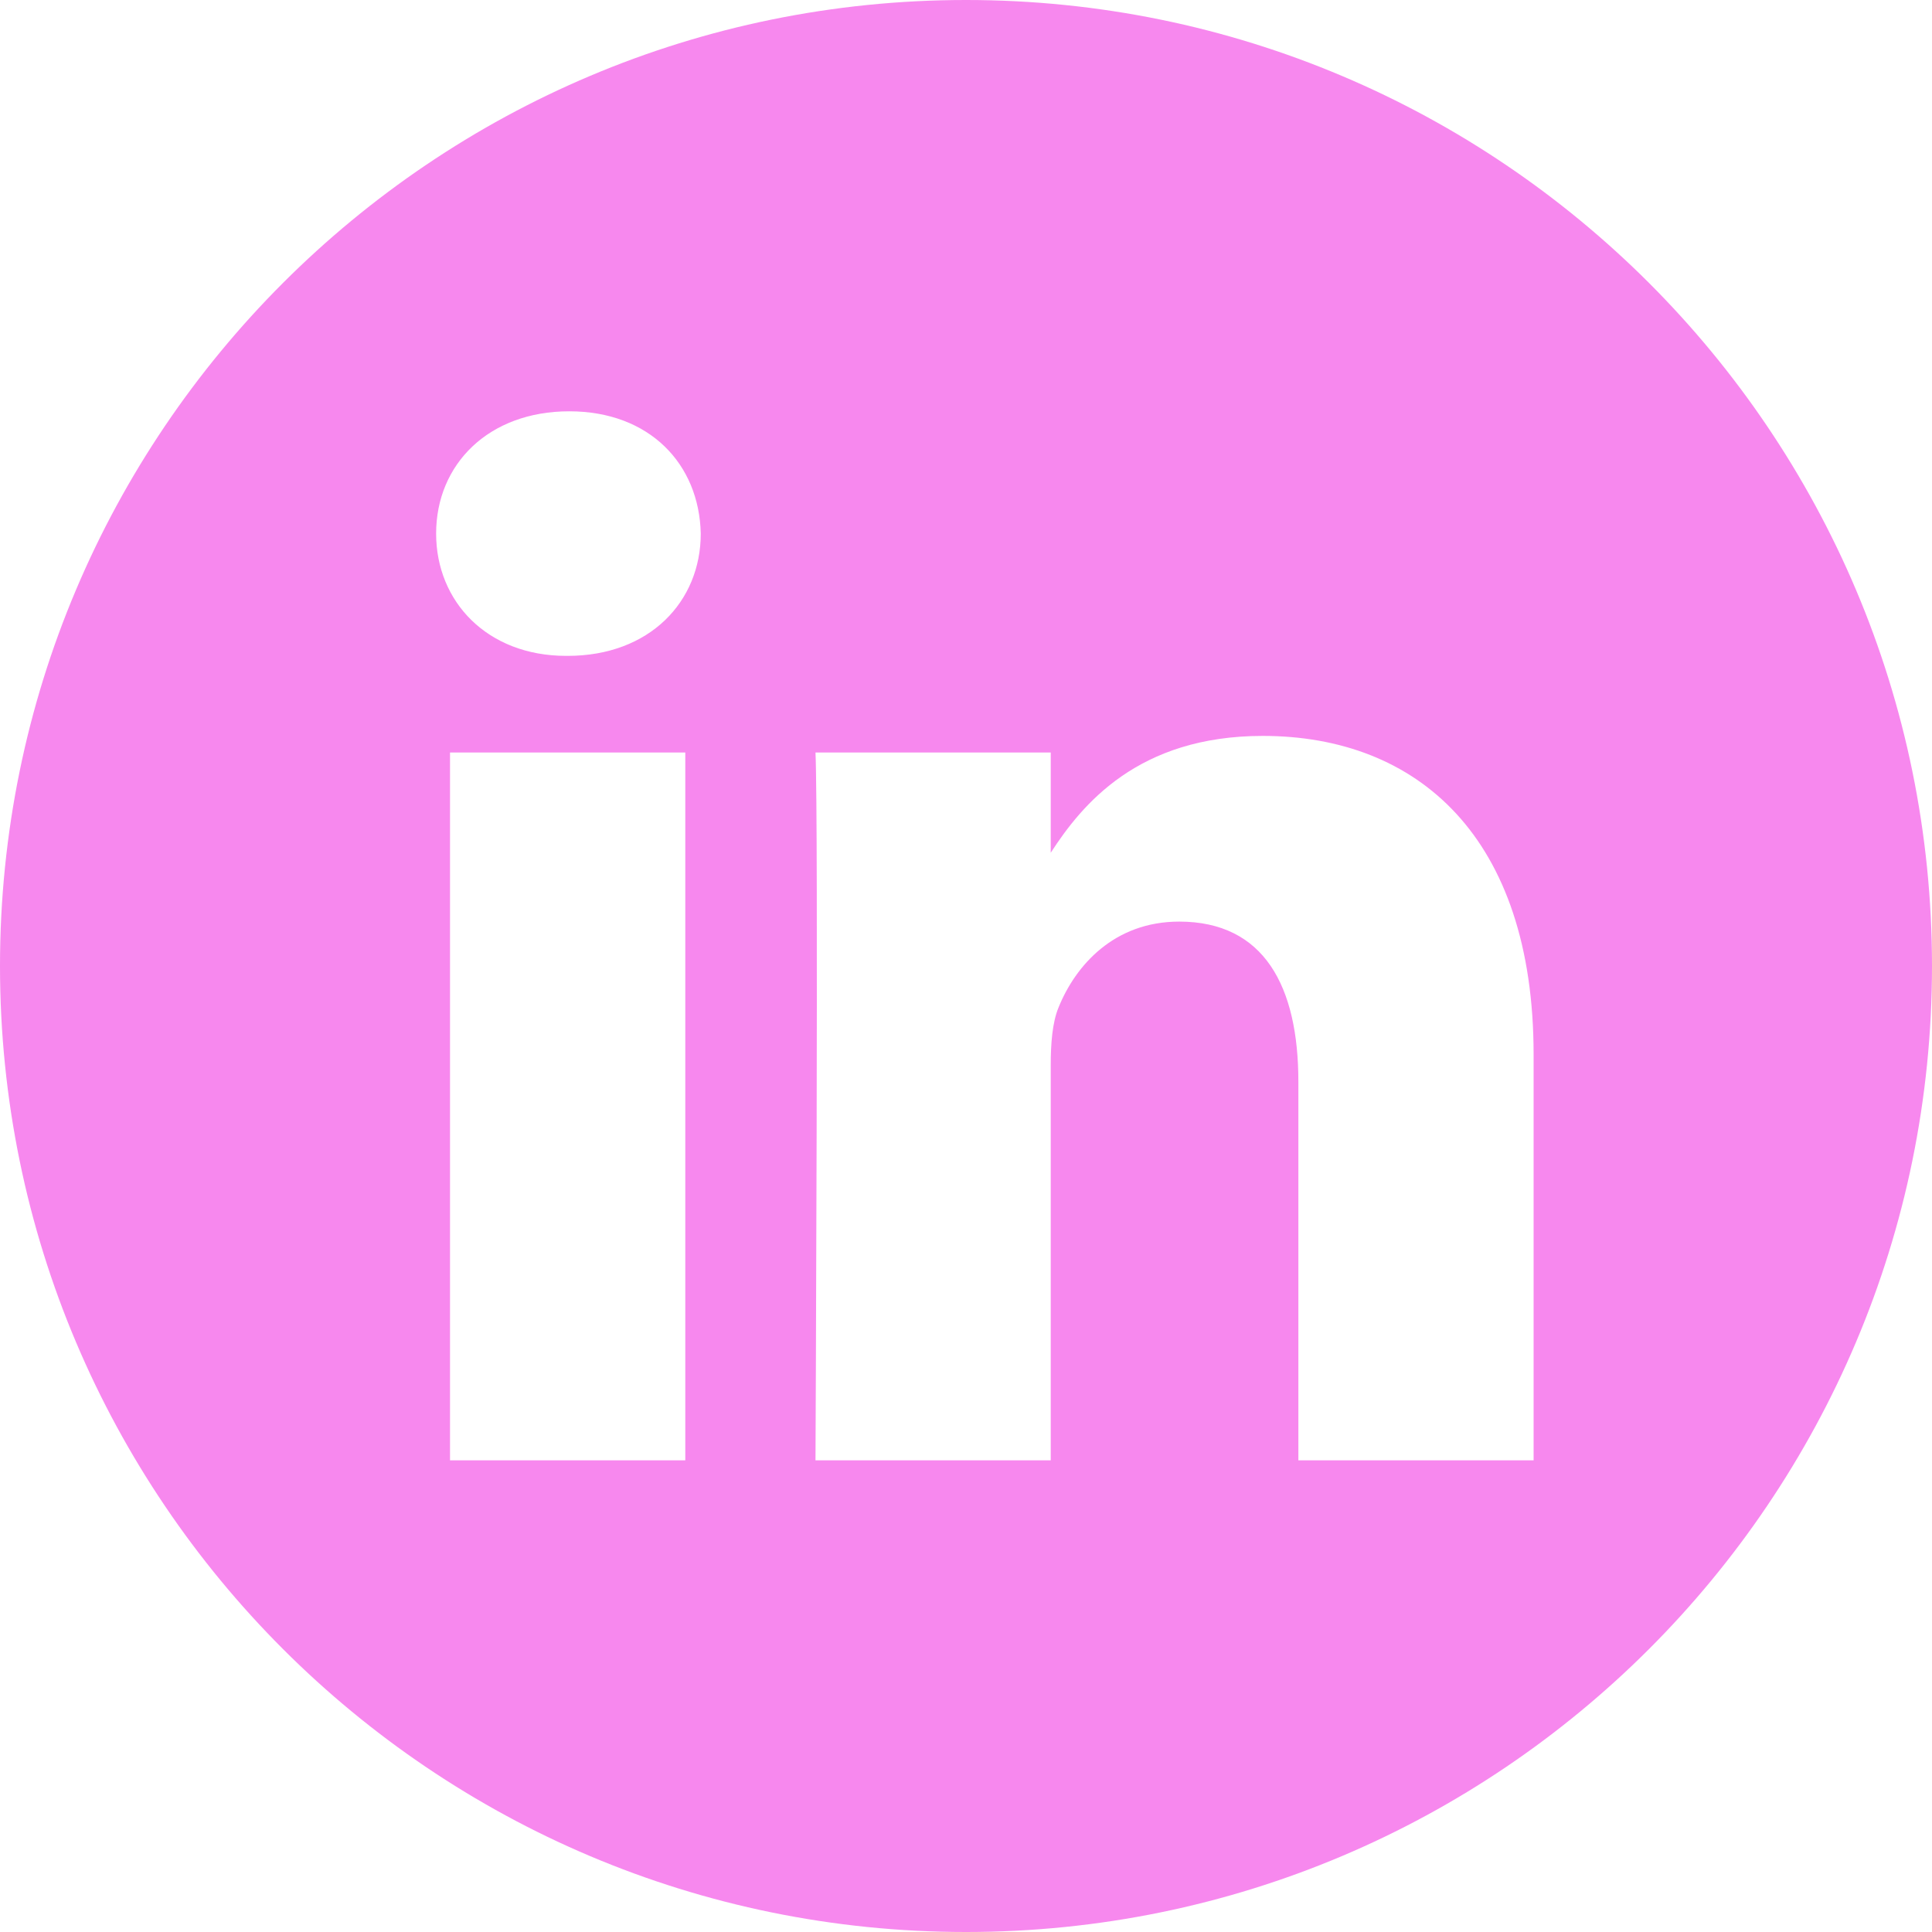
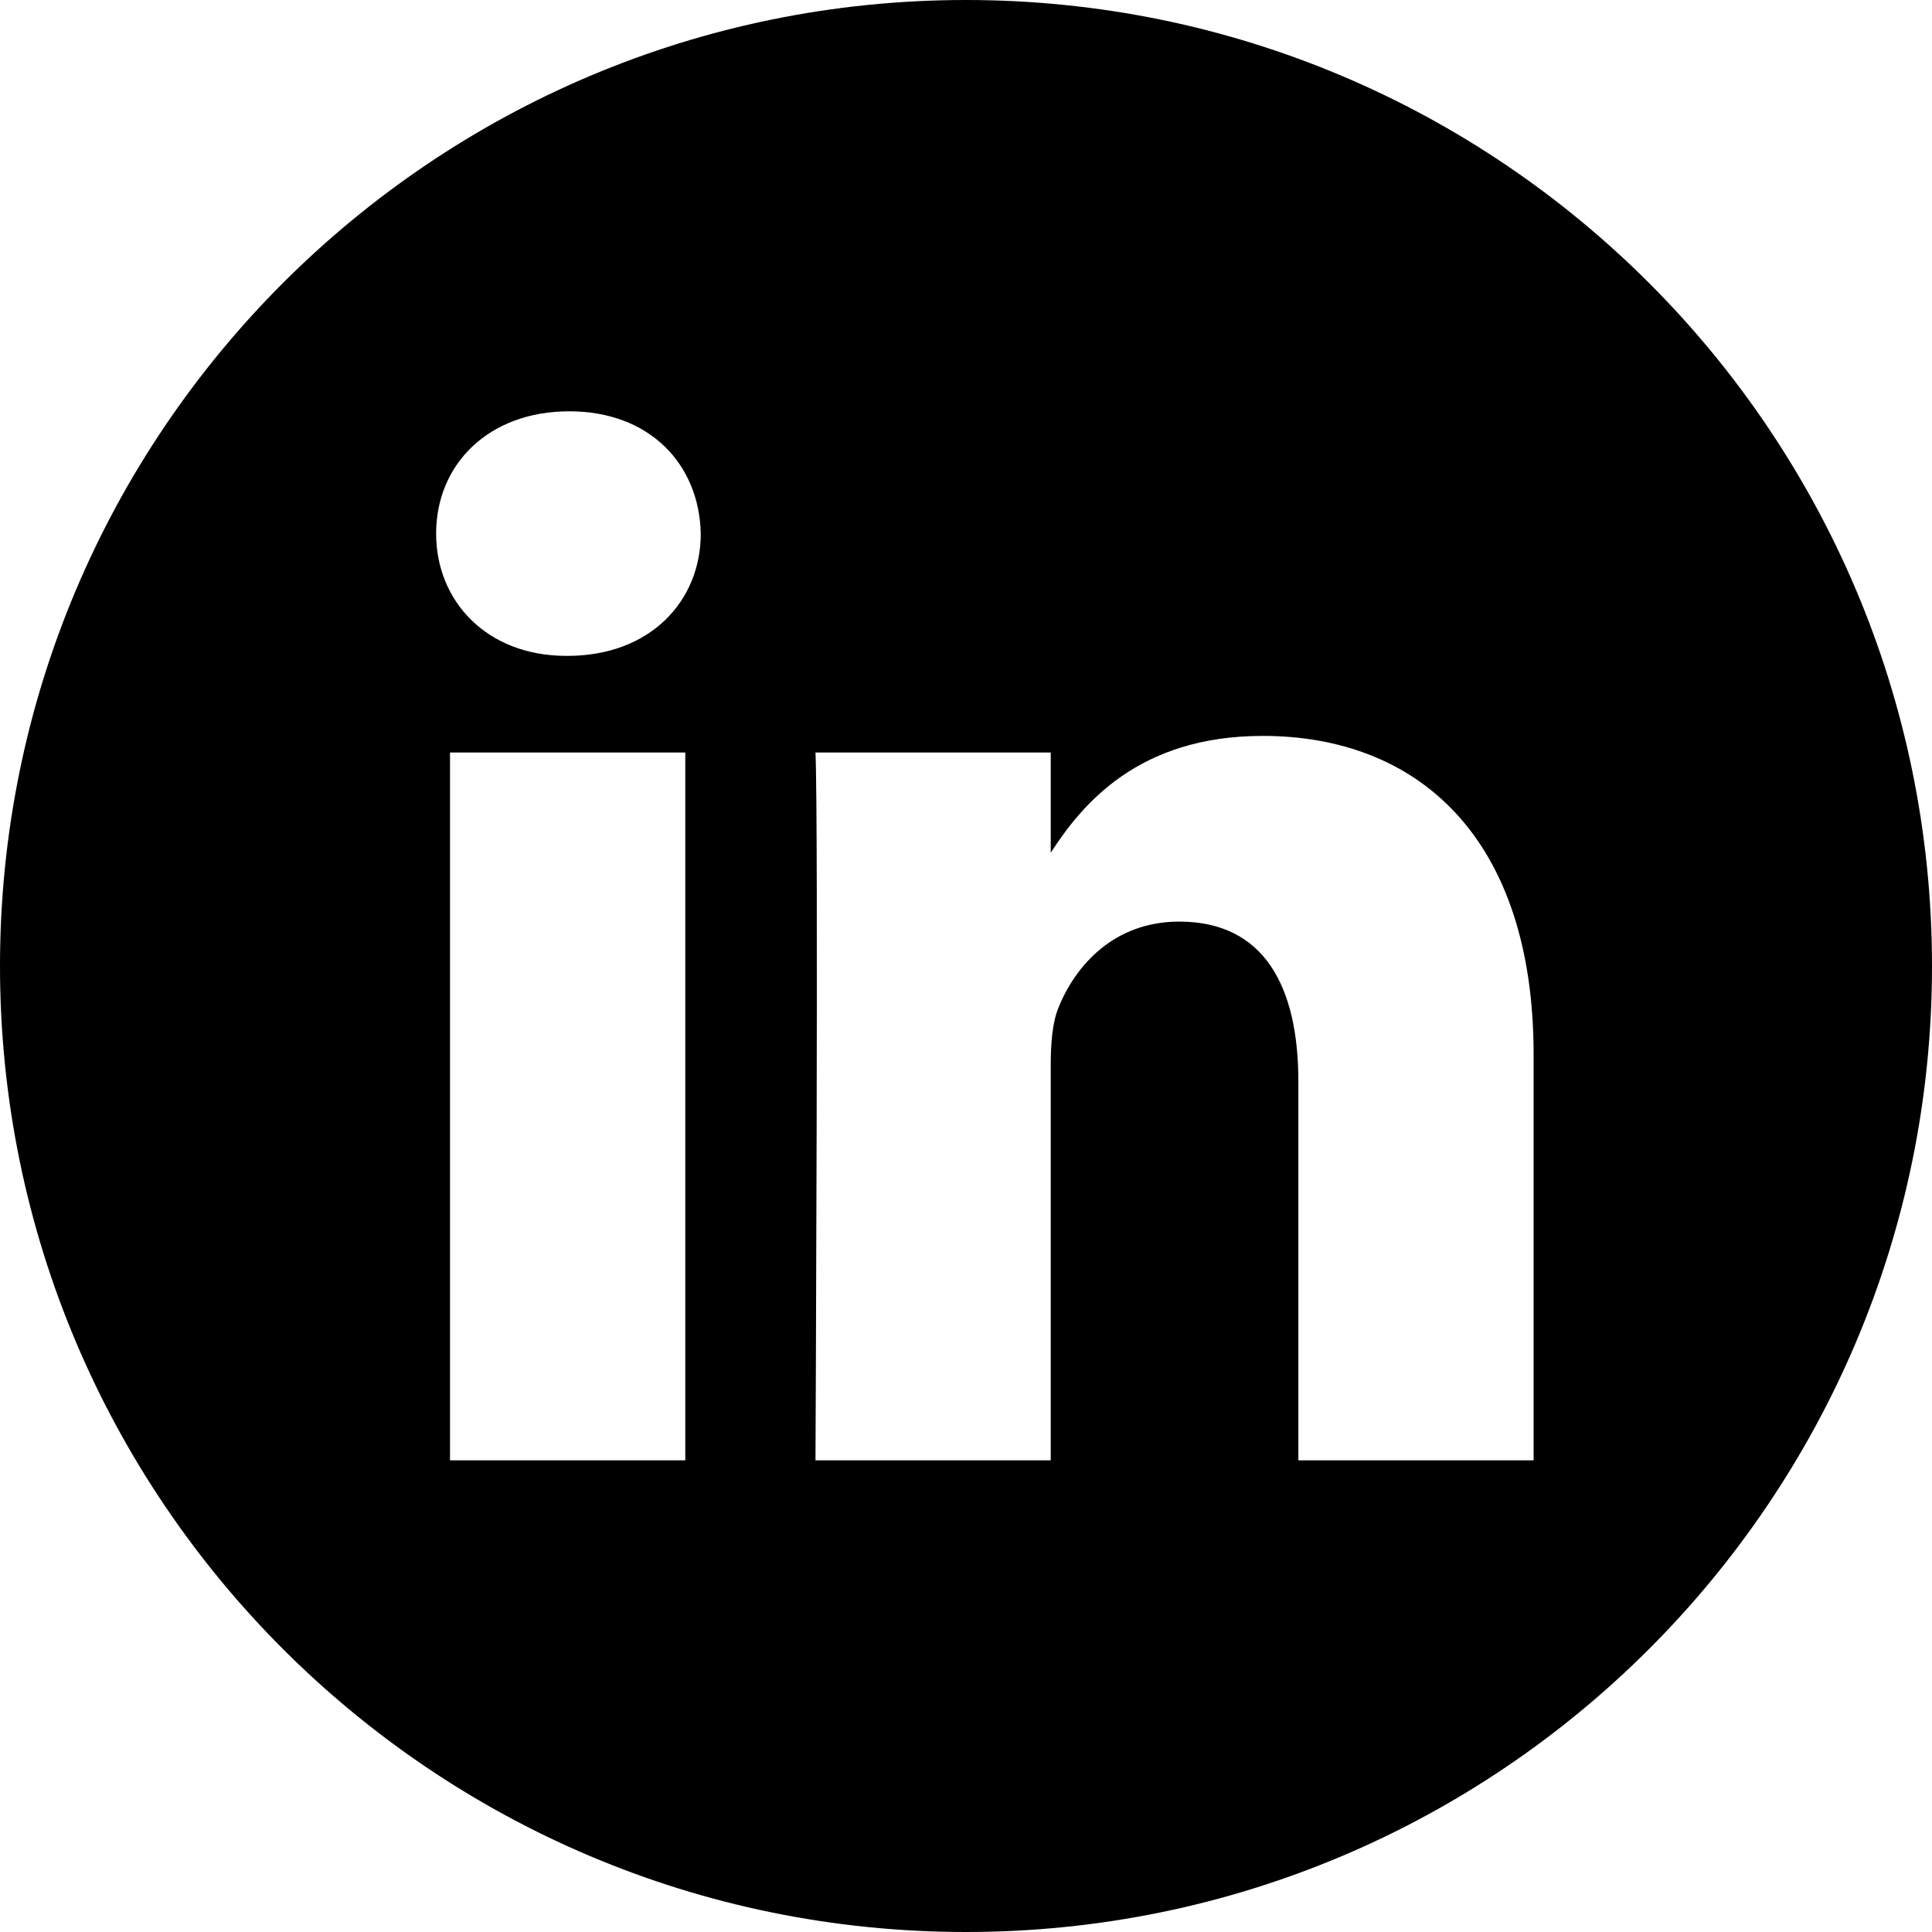
- <svg xmlns="http://www.w3.org/2000/svg" height="40px" viewBox="0 0 512 512" class="">
-   <g>
-     <path d="m256 0c-141.363 0-256 114.637-256 256s114.637 256 256 256 256-114.637 256-256-114.637-256-256-256zm-74.391 387h-62.348v-187.574h62.348zm-31.172-213.188h-.406c-20.922 0-34.453-14.402-34.453-32.402 0-18.406 13.945-32.41 35.273-32.41 21.328 0 34.453 14.004 34.859 32.41 0 18-13.531 32.402-35.273 32.402zm255.984 213.188h-62.34v-100.348c0-25.219-9.027-42.418-31.586-42.418-17.223 0-27.48 11.602-31.988 22.801-1.648 4.008-2.051 9.609-2.051 15.215v104.75h-62.344s.816-169.977 0-187.574h62.344v26.559c8.285-12.781 23.109-30.961 56.188-30.961 41.02 0 71.777 26.809 71.777 84.422zm0 0" data-original="#000000" class="" data-old_color="#000000" fill="#F788EE" />
-   </g>
+ <svg xmlns="http://www.w3.org/2000/svg" height="40px" viewBox="0 0 512 512">
+   <path d="m256 0c-141.363 0-256 114.637-256 256s114.637 256 256 256 256-114.637 256-256-114.637-256-256-256zm-74.391 387h-62.348v-187.574h62.348zm-31.172-213.188h-.406c-20.922 0-34.453-14.402-34.453-32.402 0-18.406 13.945-32.41 35.273-32.41 21.328 0 34.453 14.004 34.859 32.41 0 18-13.531 32.402-35.273 32.402zm255.984 213.188h-62.34v-100.348c0-25.219-9.027-42.418-31.586-42.418-17.223 0-27.48 11.602-31.988 22.801-1.648 4.008-2.051 9.609-2.051 15.215v104.75h-62.344s.816-169.977 0-187.574h62.344v26.559c8.285-12.781 23.109-30.961 56.188-30.961 41.02 0 71.777 26.809 71.777 84.422zm0 0" />
</svg>
